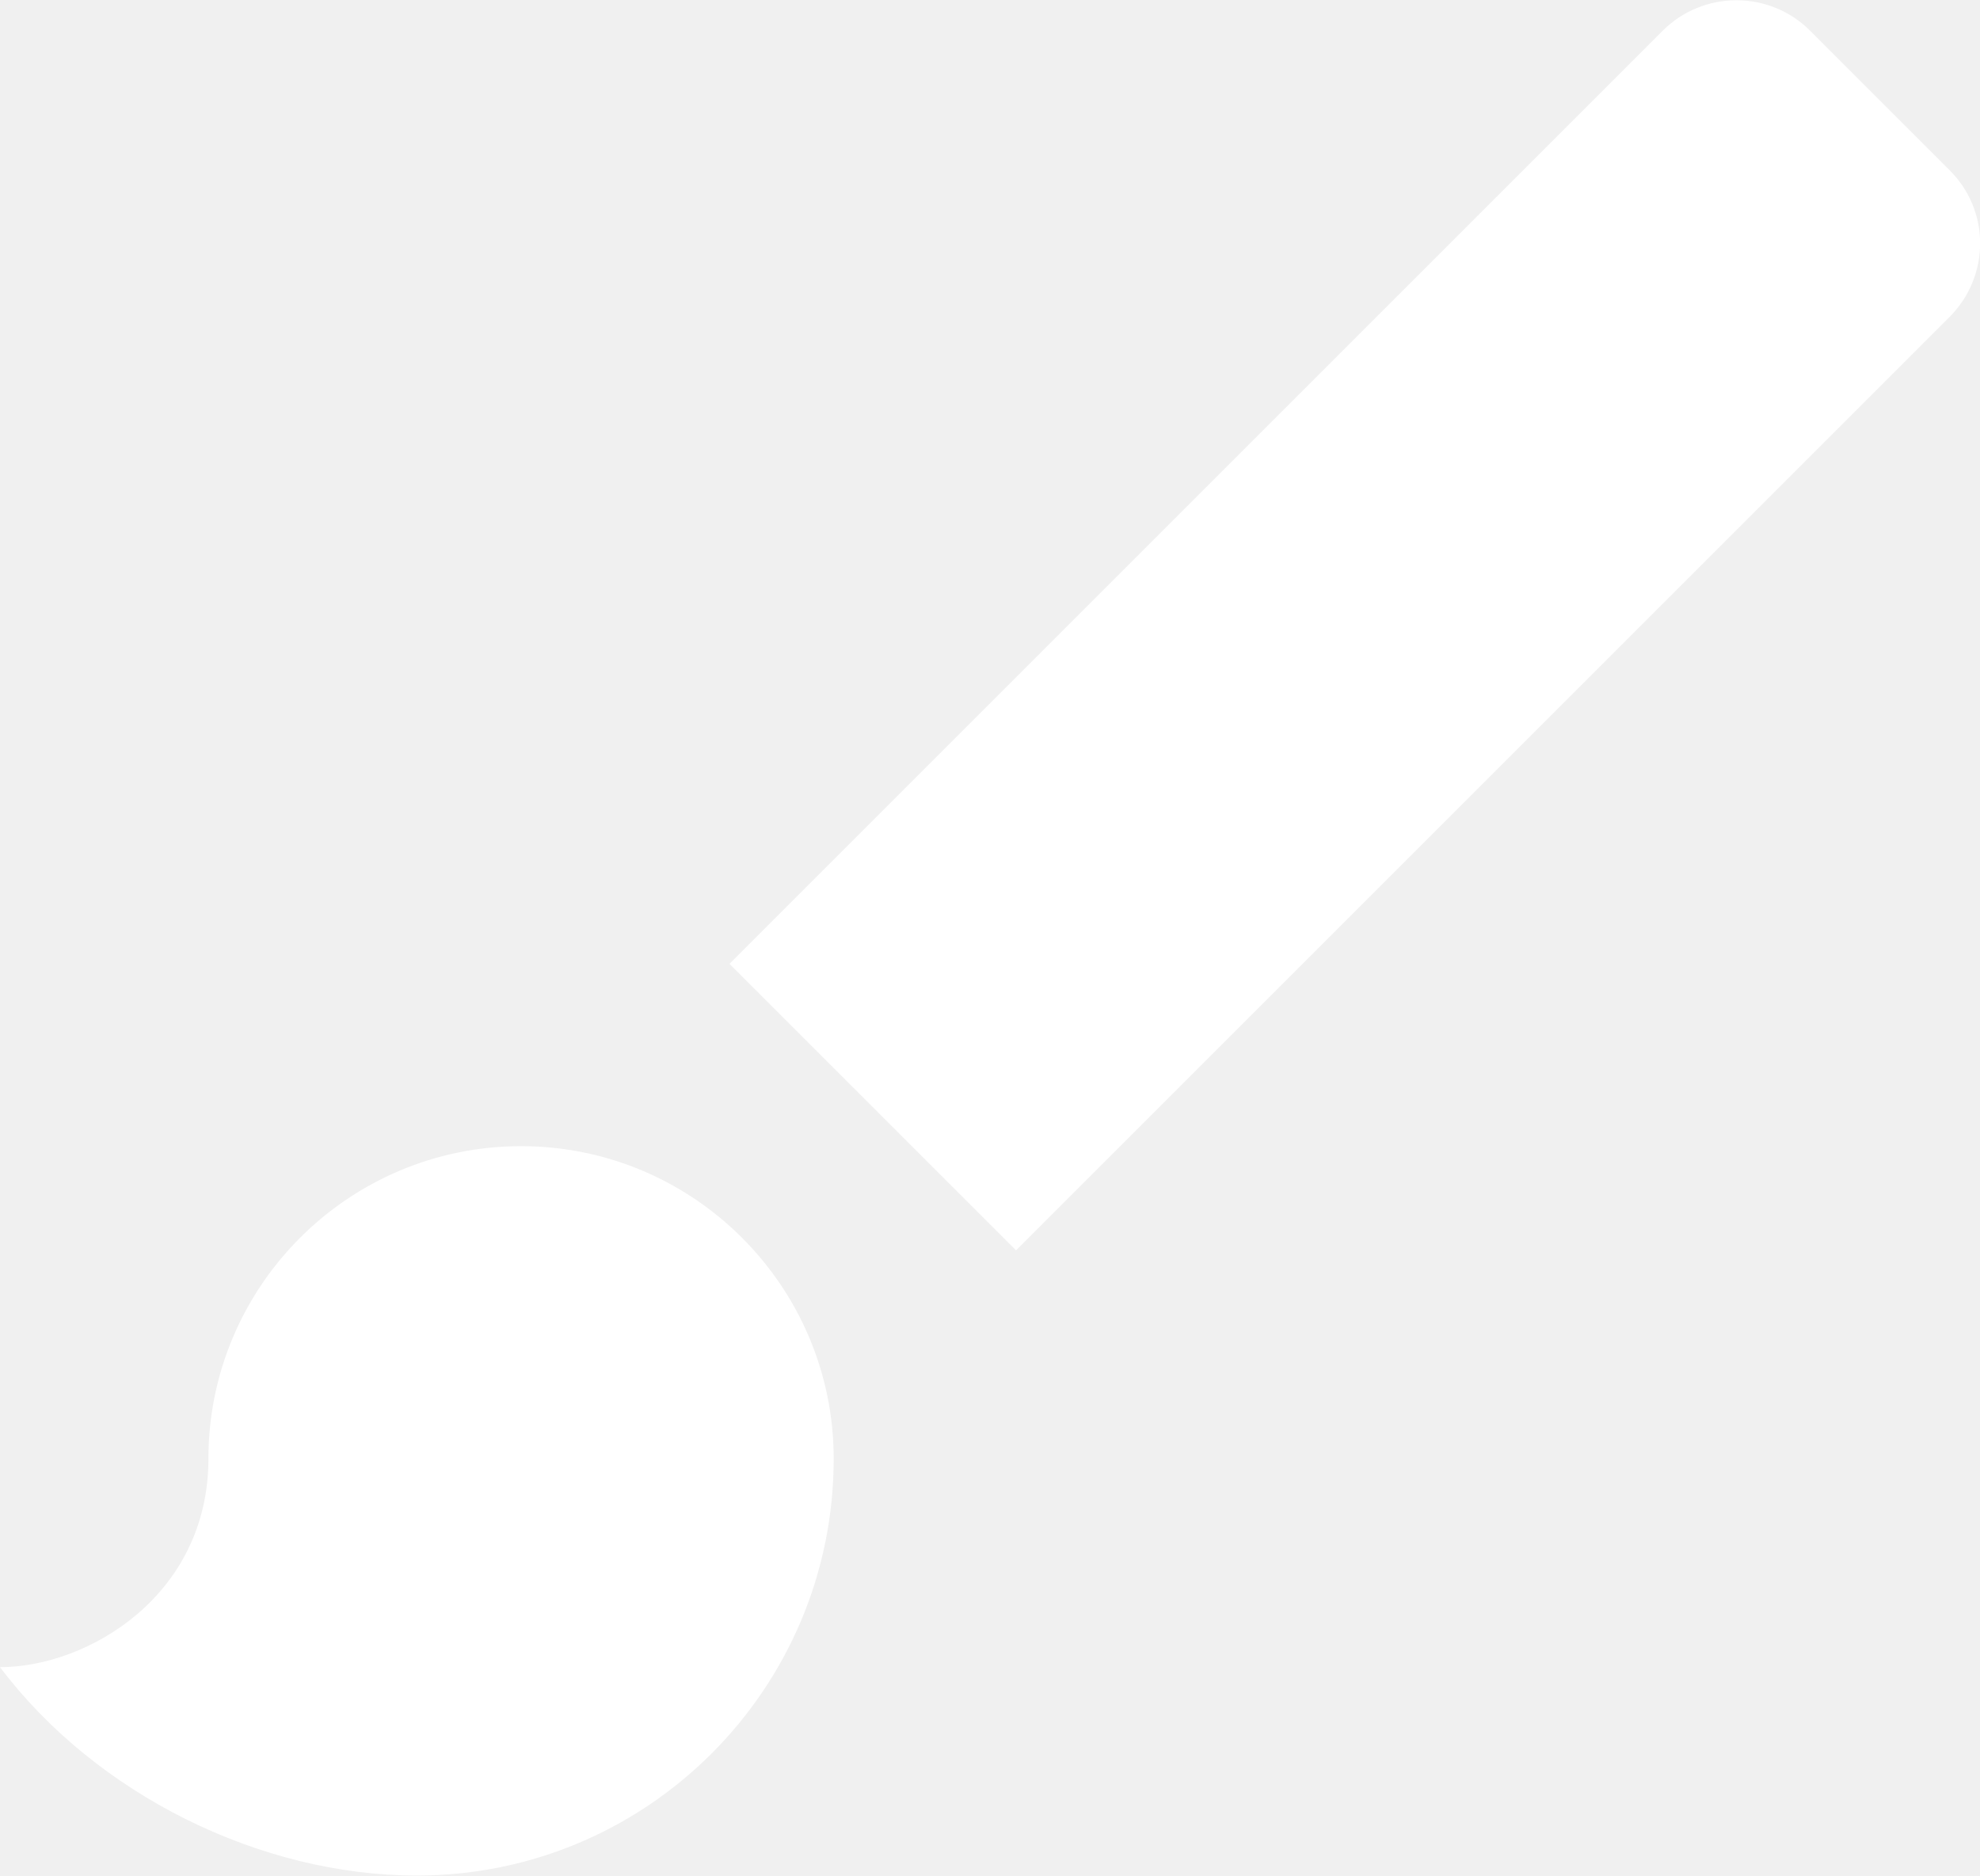
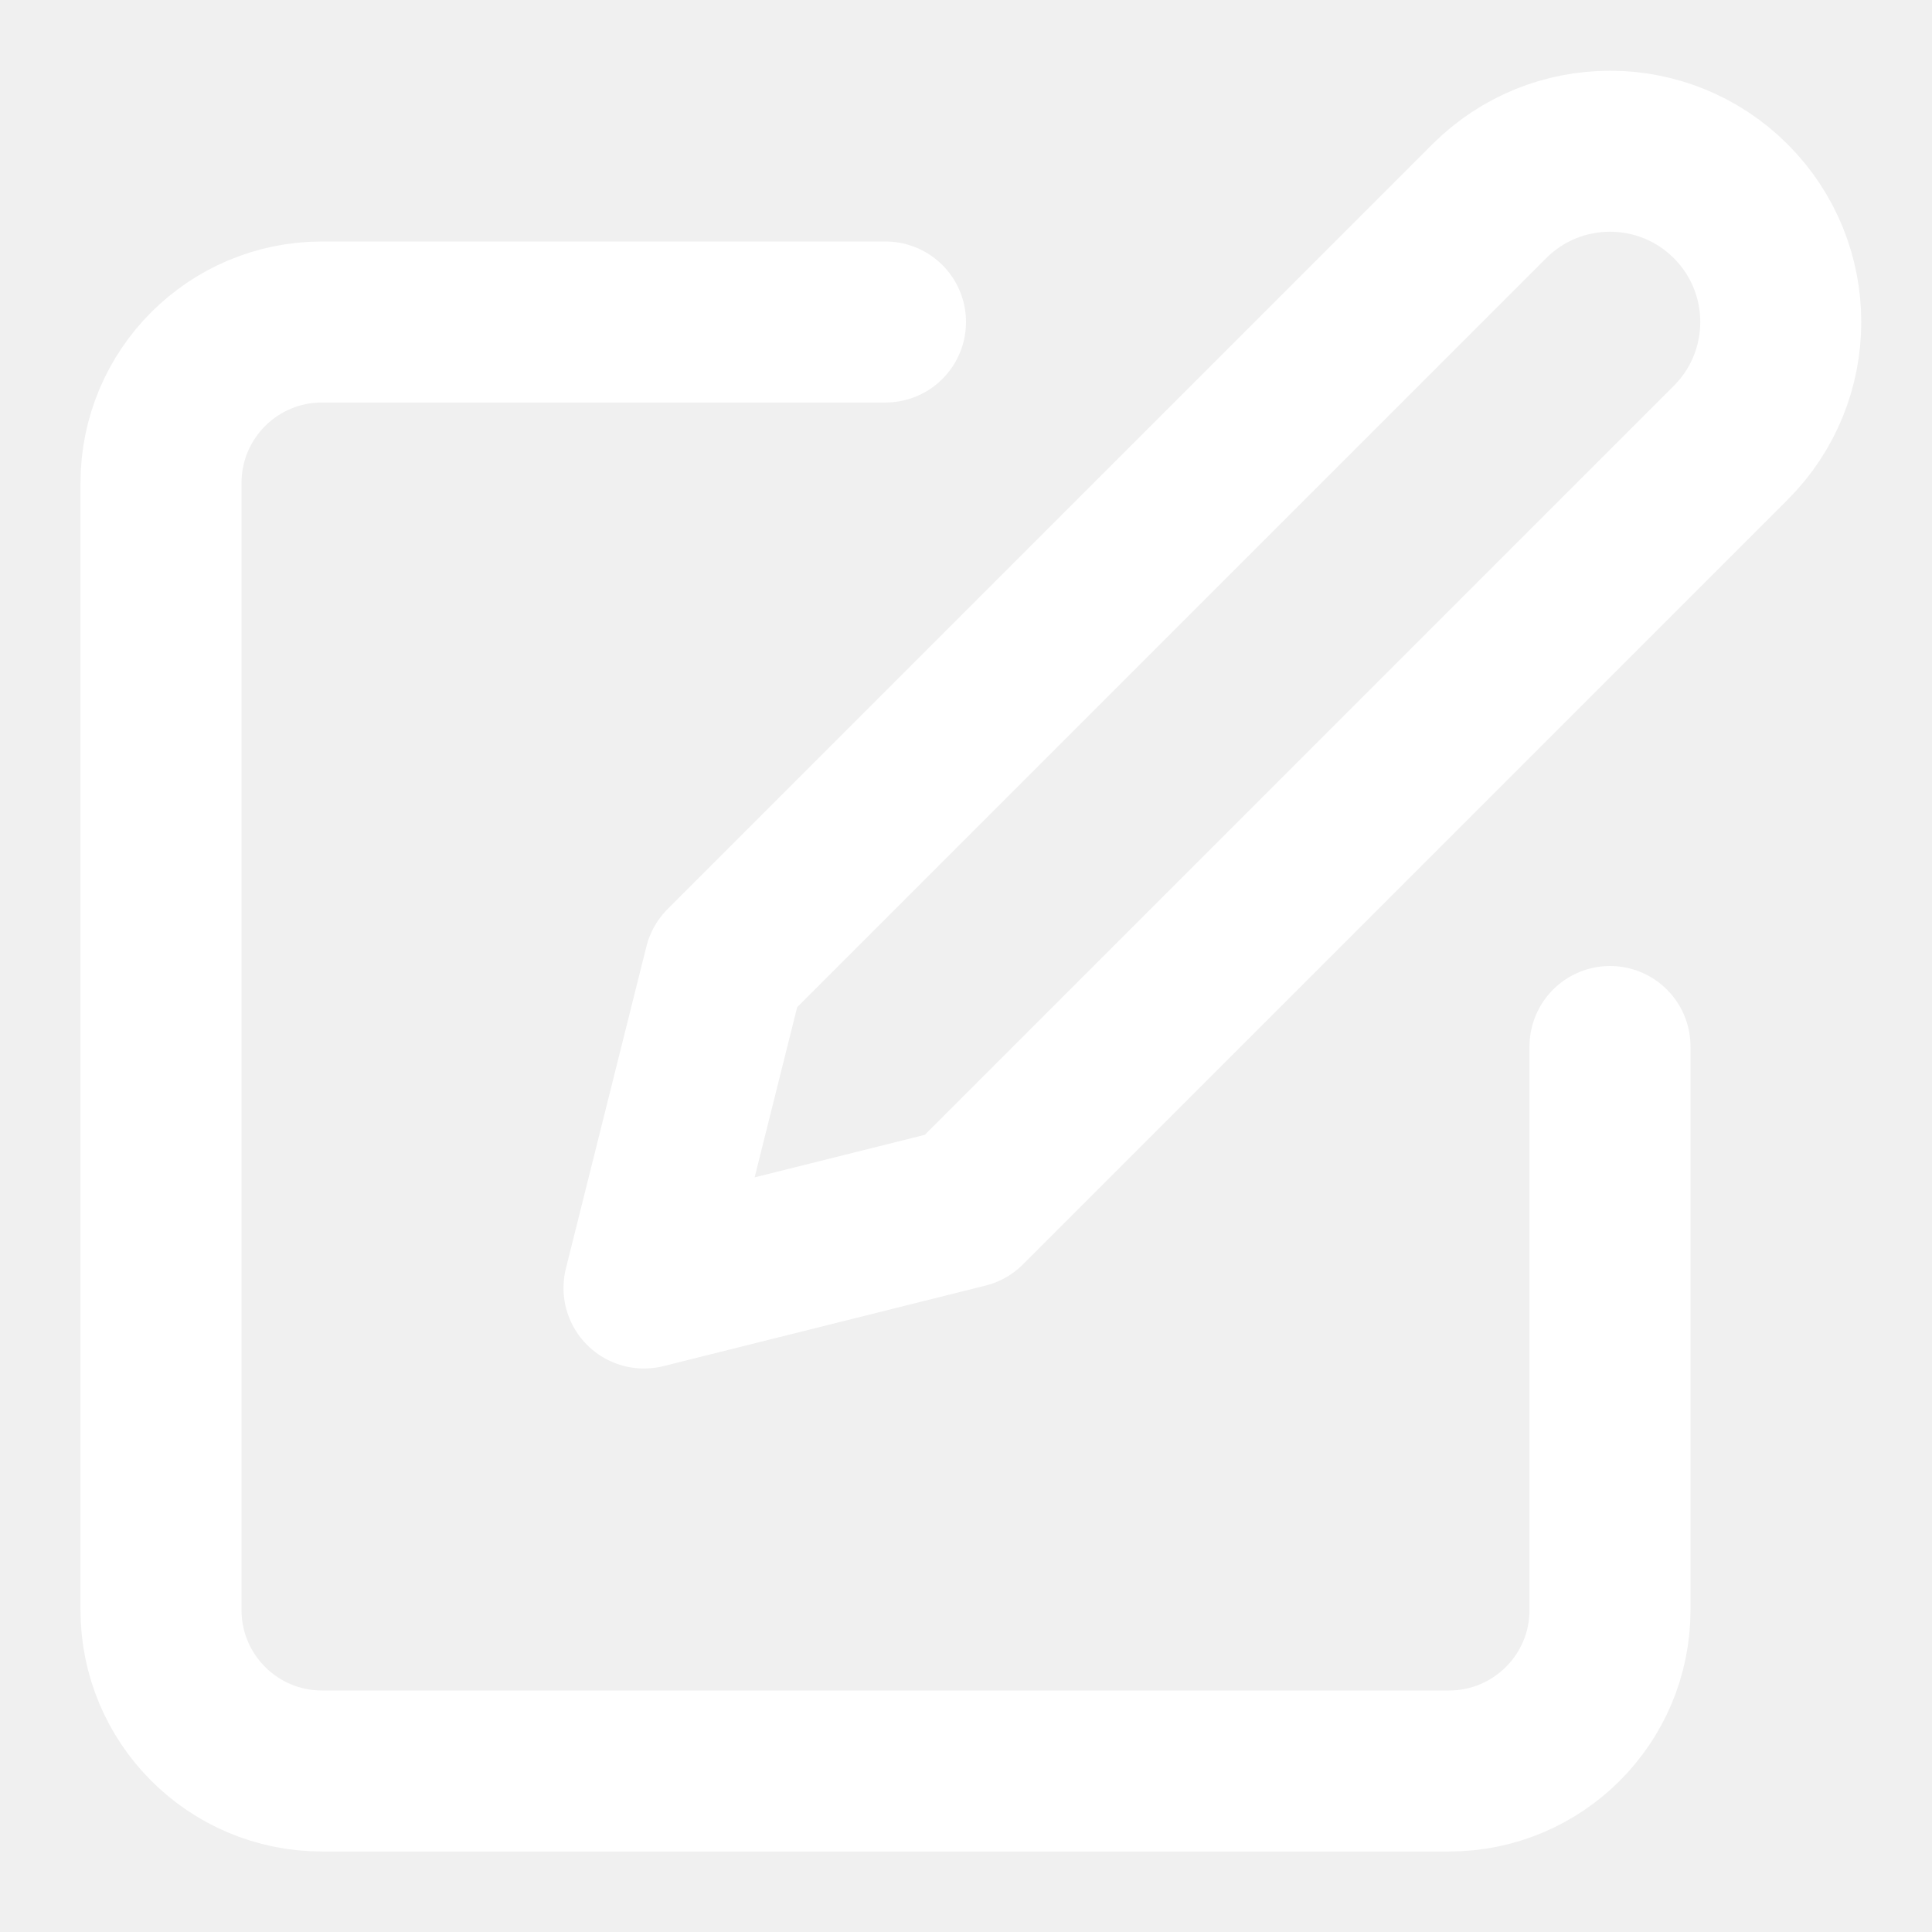
- <svg xmlns="http://www.w3.org/2000/svg" width="38" height="36" viewBox="0 0 38 36" fill="none">
-   <path d="M10 22C6.69 22 4 24.69 4 28C4 30.62 1.69 32 0 32C1.84 34.44 4.99 36 8 36C12.42 36 16 32.42 16 28C16 24.69 13.31 22 10 22ZM37.41 3.26L34.74 0.59C33.96 -0.19 32.69 -0.19 31.91 0.59L14 18.5L19.5 24L37.41 6.09C38.2 5.3 38.2 4.04 37.41 3.26Z" fill="white" />
+ <svg xmlns="http://www.w3.org/2000/svg" class="feather feather-edit" fill="none" height="24" stroke="currentColor" stroke-linecap="round" stroke-linejoin="round" stroke-width="2" viewBox="0 0 24 24" width="24">
+   <path d="M11 4H4a2 2 0 0 0-2 2v14a2 2 0 0 0 2 2h14a2 2 0 0 0 2-2v-7" stroke="#fff" />
+   <path d="M18.5 2.5a2.121 2.121 0 0 1 3 3L12 15l-4 1 1-4 9.5-9.5z" stroke="#fff" />
</svg>
